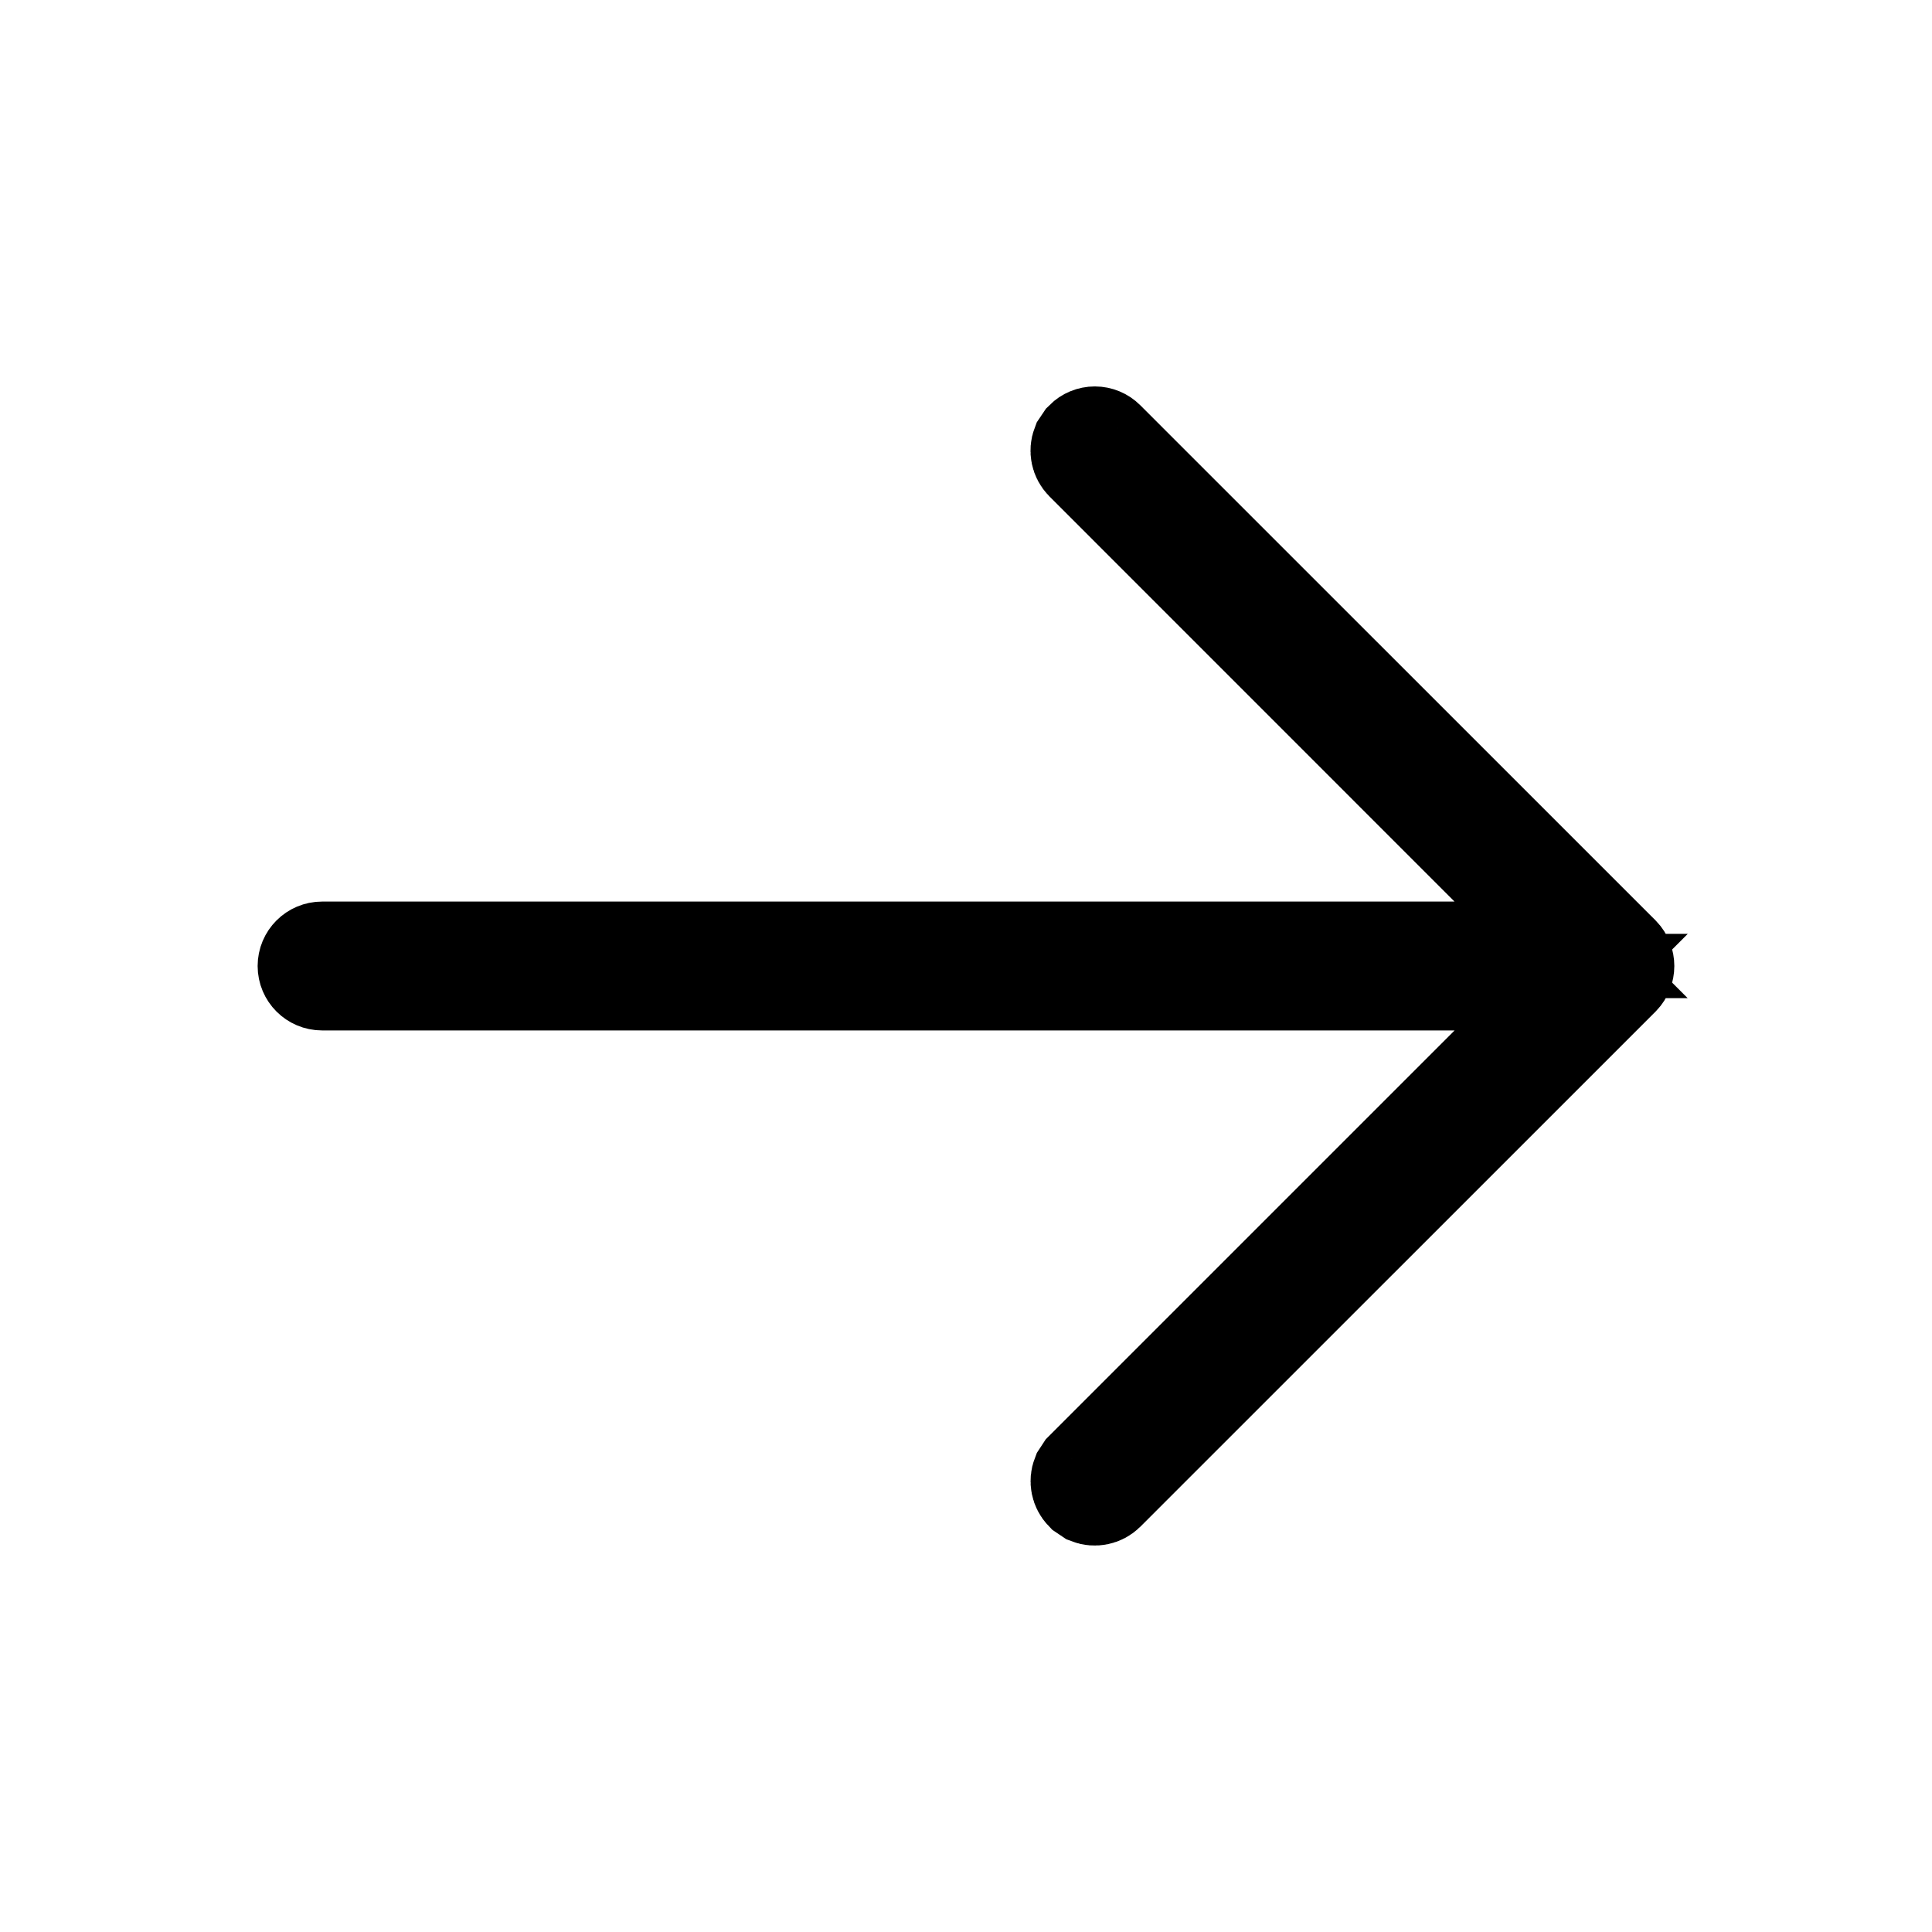
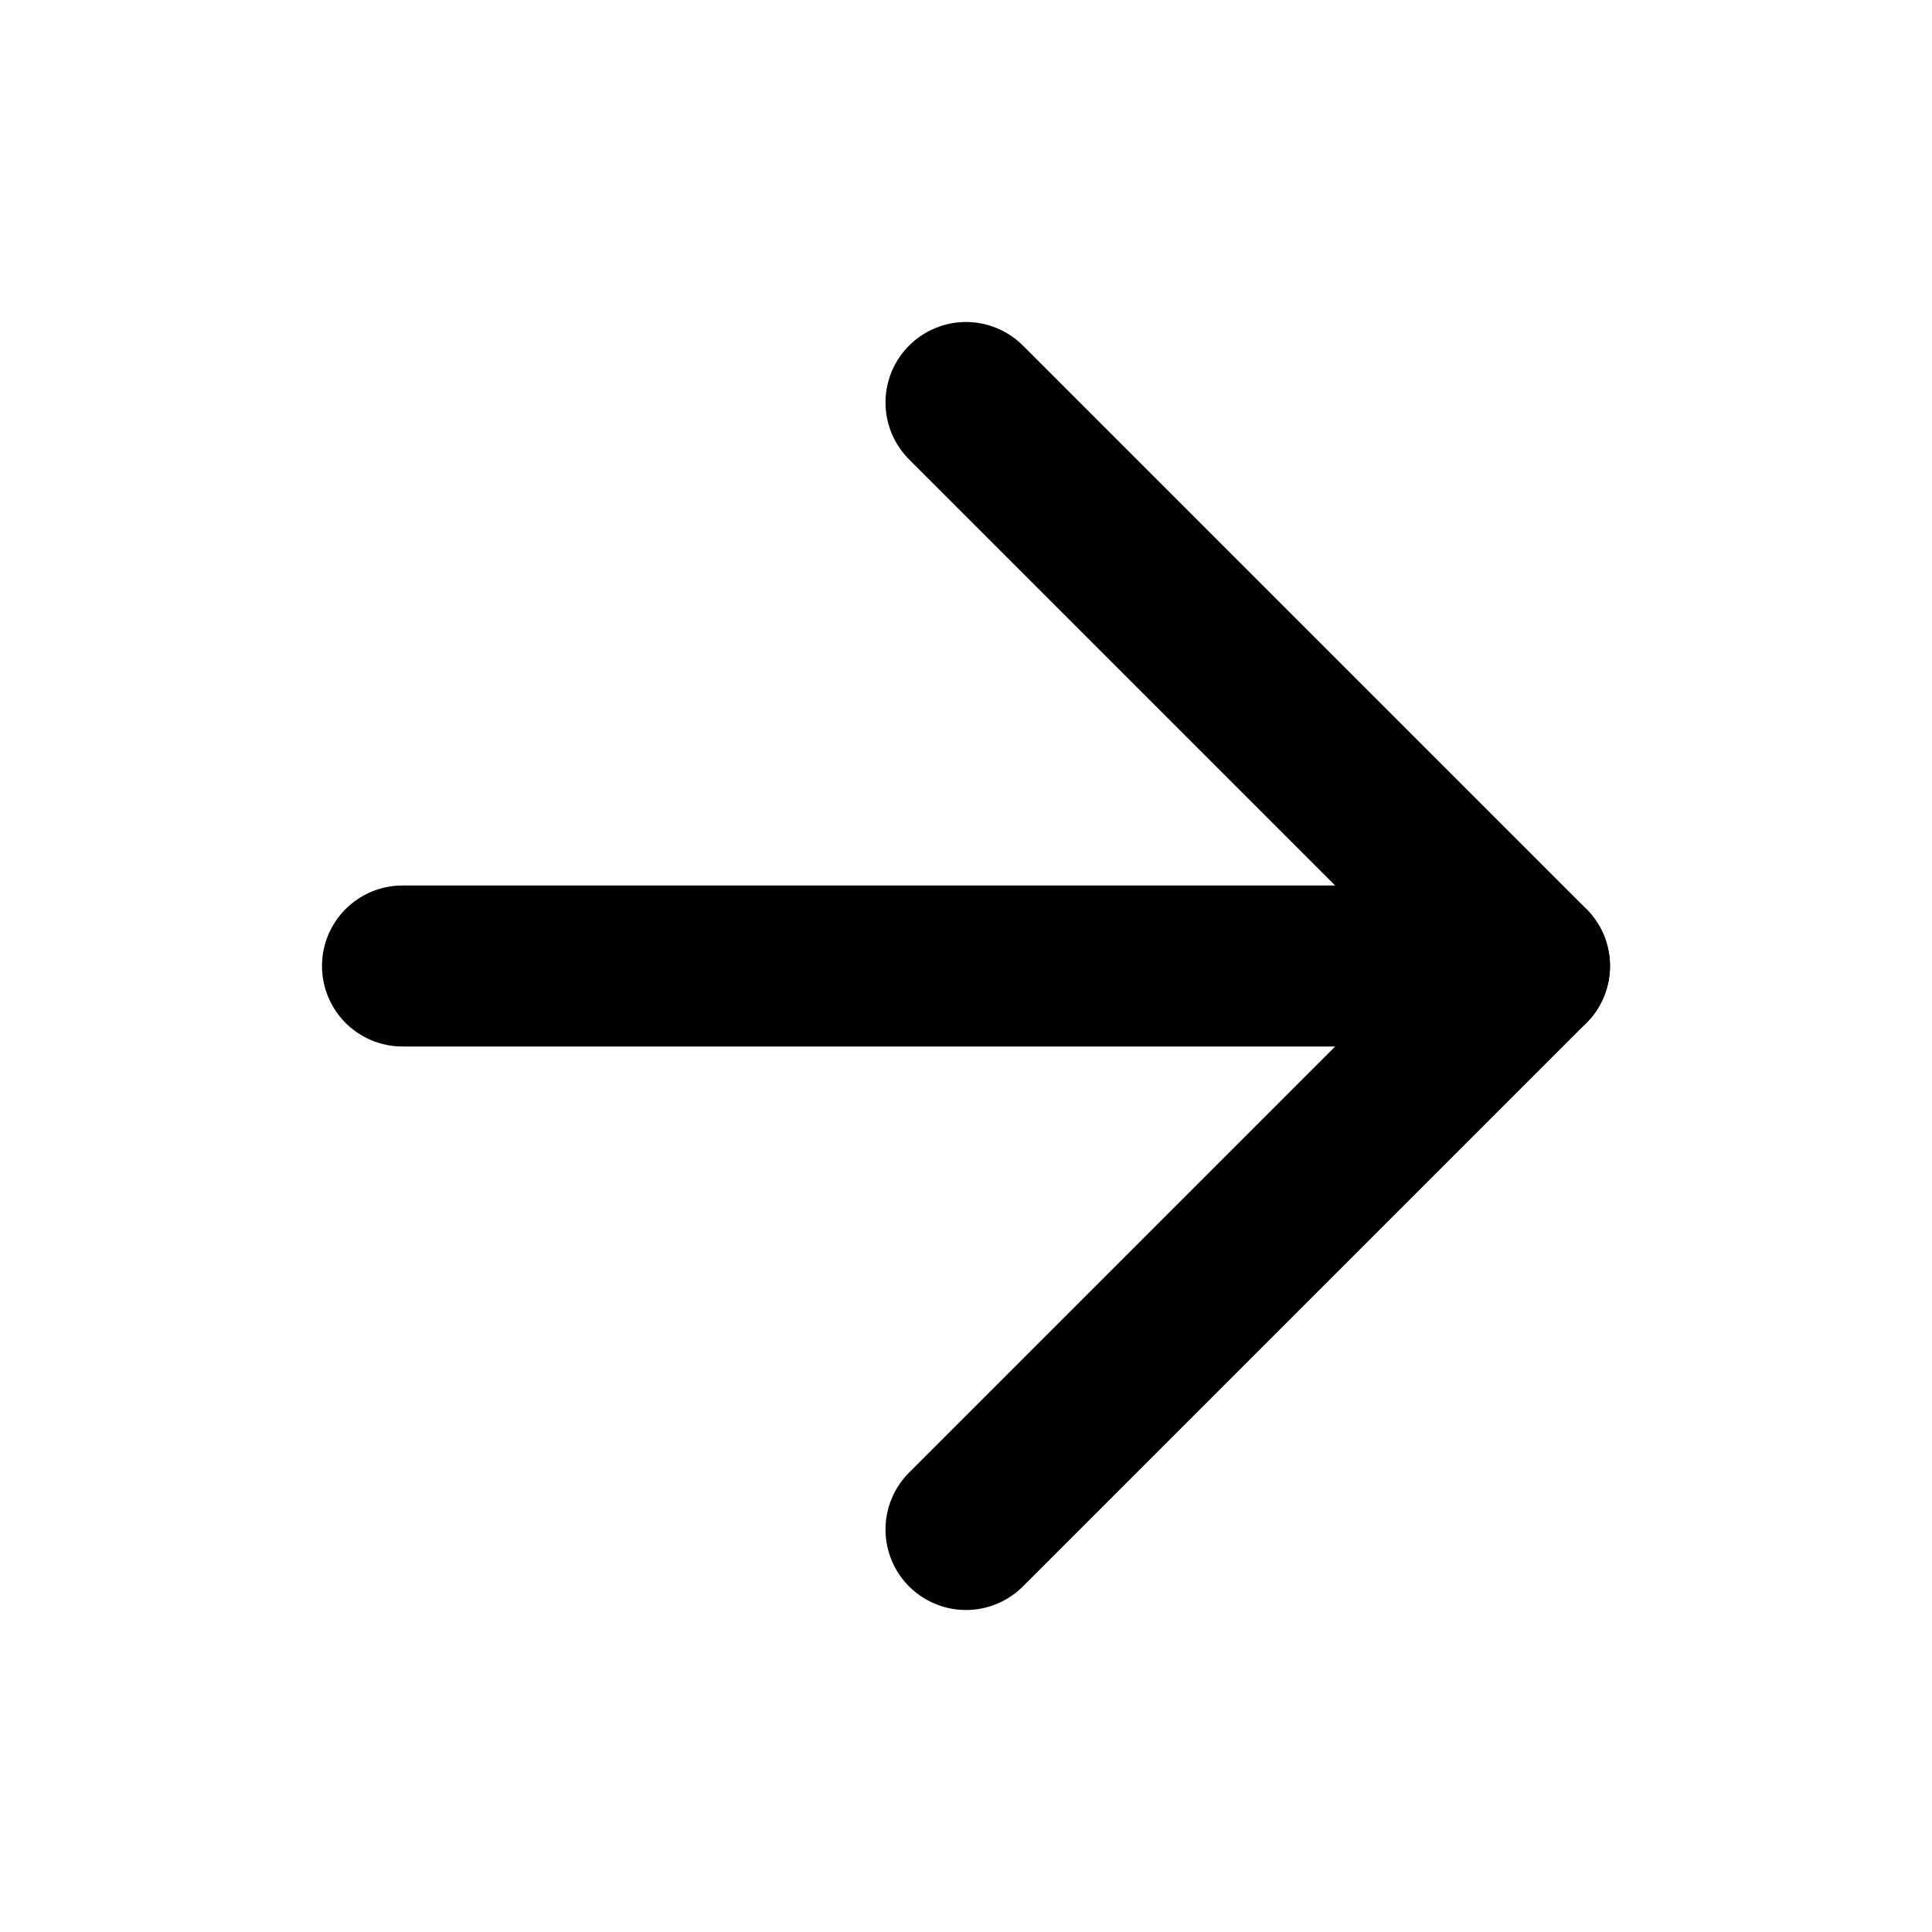
- <svg xmlns="http://www.w3.org/2000/svg" width="20" height="20" viewBox="0 0 20 20" fill="none">
-   <path fill="currentColor" stroke="currentColor" d="M11.216 4.549a.166.166 0 0 1 .235 0l5.334 5.333a.17.17 0 0 1 0 .236l-5.334 5.333a.17.17 0 0 1-.18.037l-.055-.037a.17.17 0 0 1-.036-.18l.036-.055 5.049-5.049H3.334a.167.167 0 0 1 0-.334h12.93l-5.048-5.049a.17.17 0 0 1-.037-.18z" />
+ <svg xmlns="http://www.w3.org/2000/svg" width="24" height="24" viewBox="0 0 24 24" fill="none" stroke="currentColor" stroke-width="2" stroke-linecap="round" stroke-linejoin="round">
+   <path d="M5 12h14" />
+   <path d="m12 5 7 7-7 7" />
</svg>
